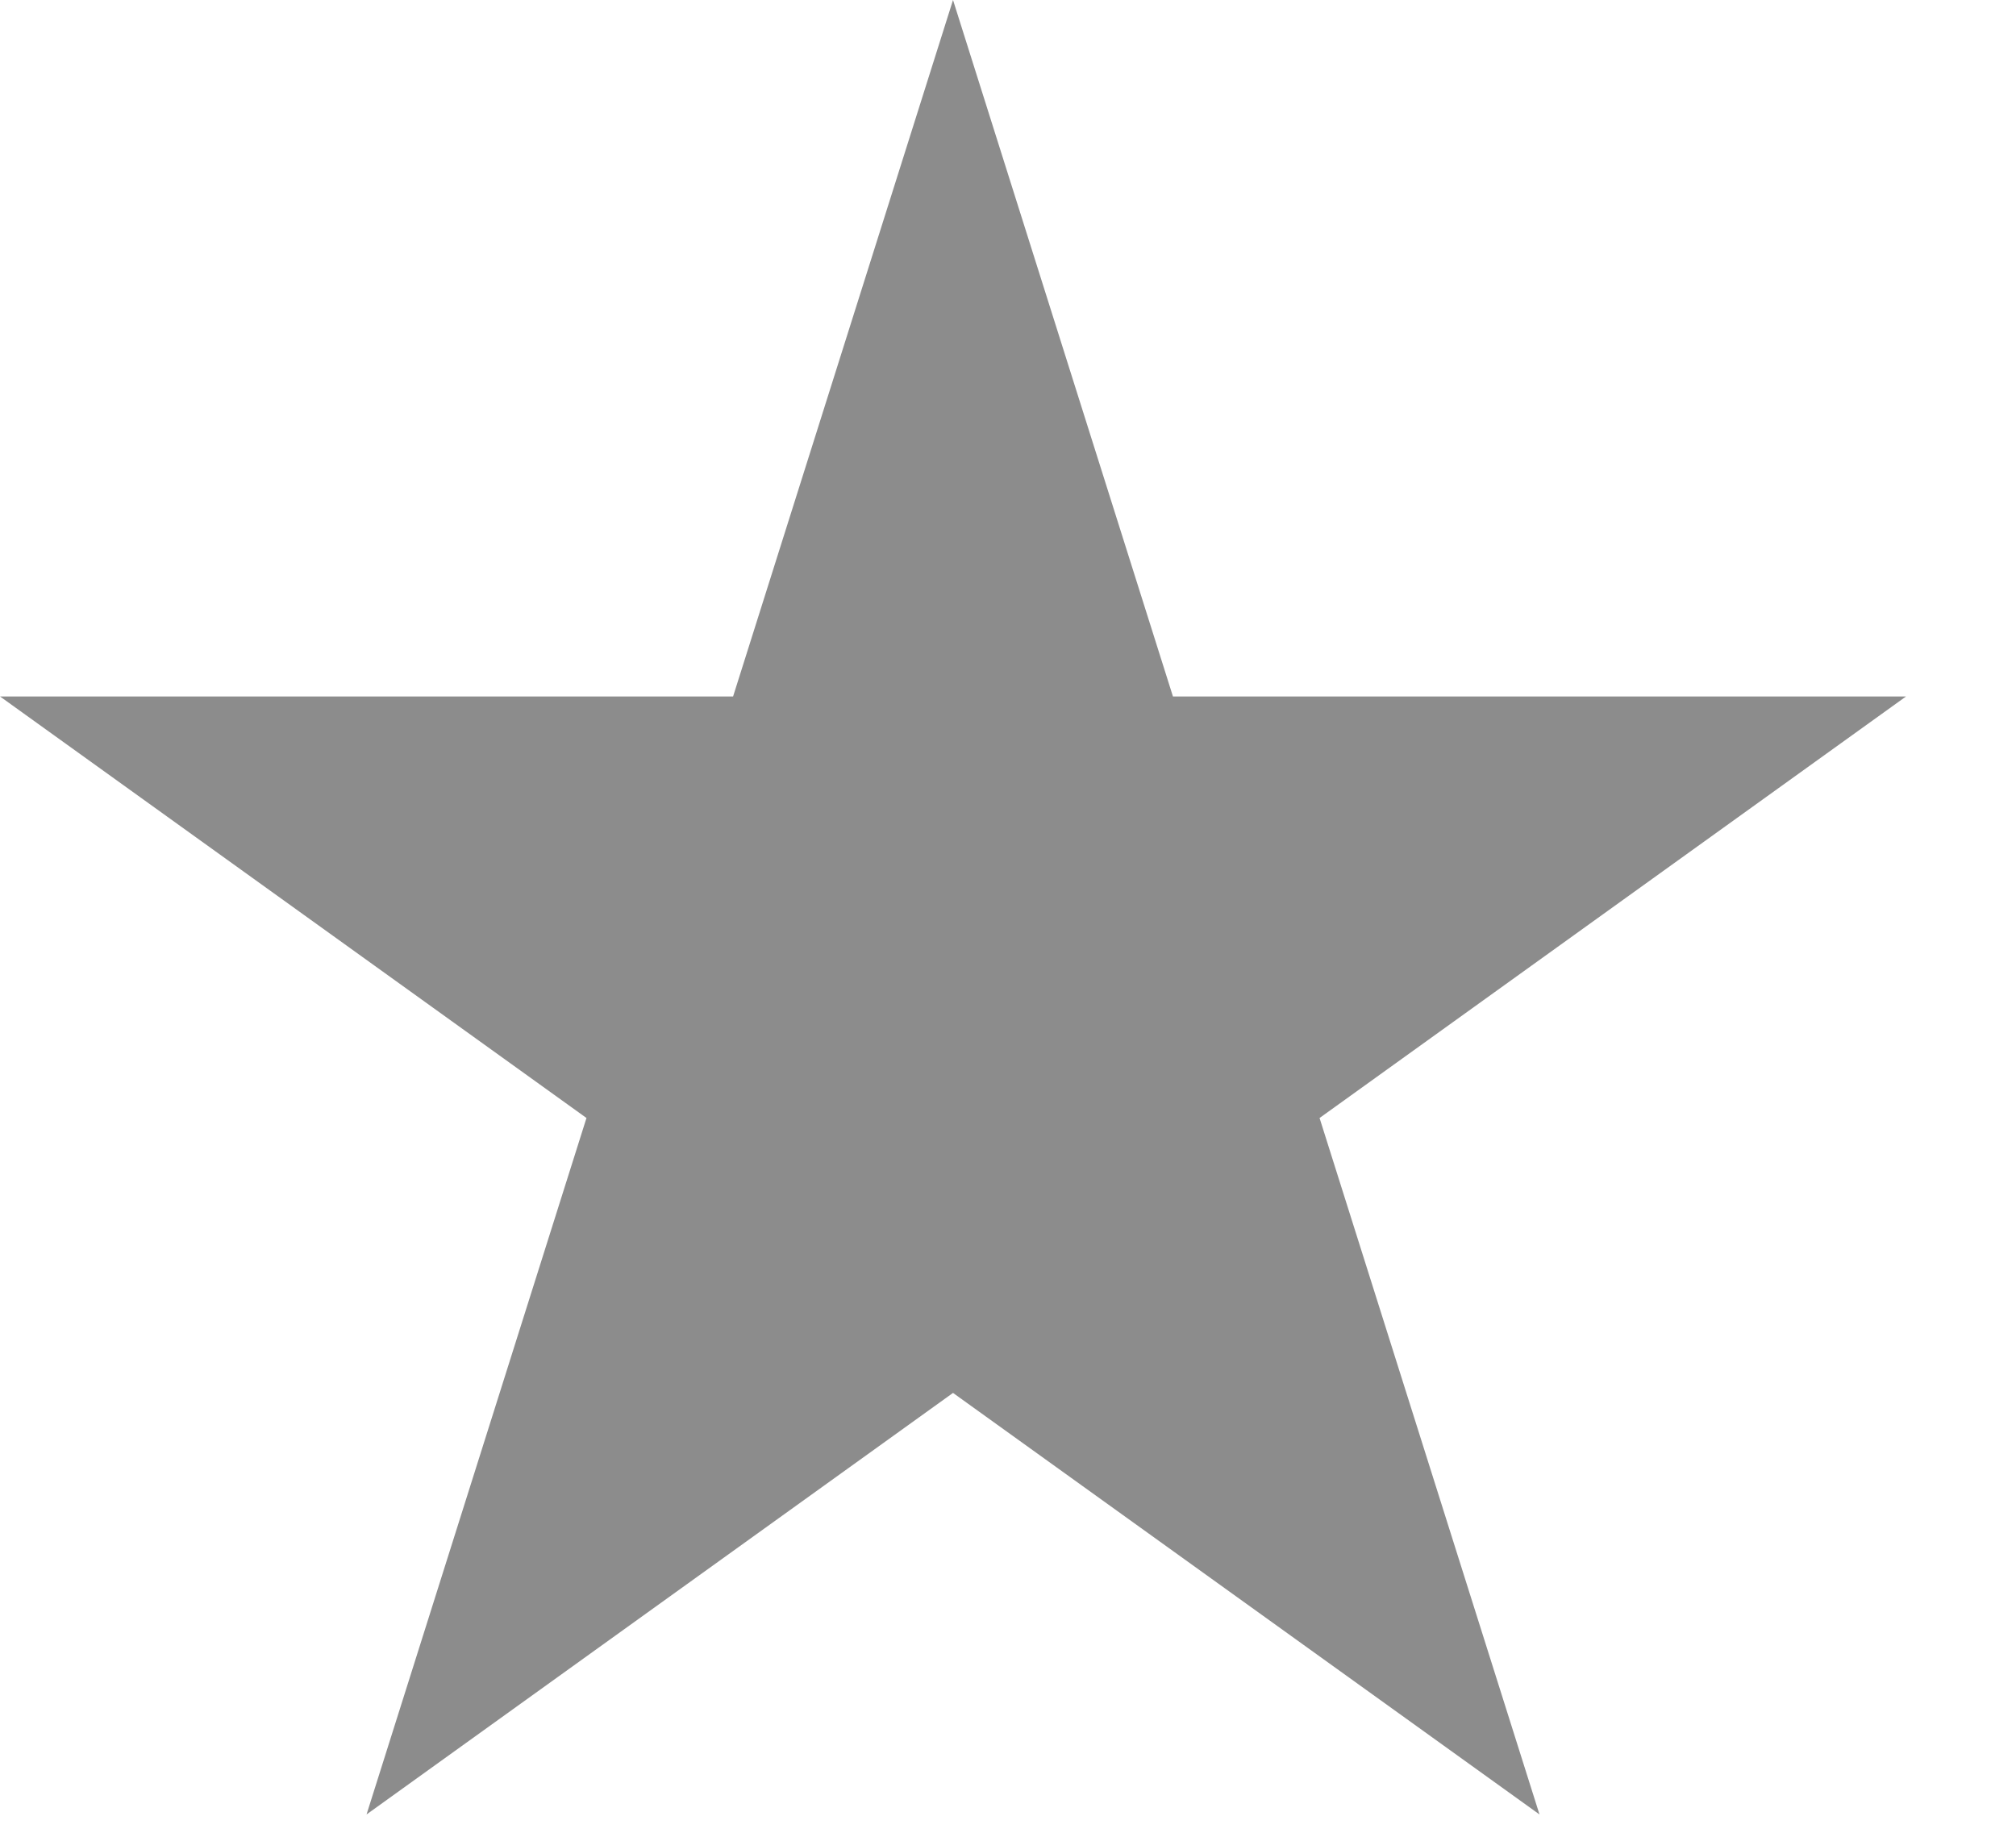
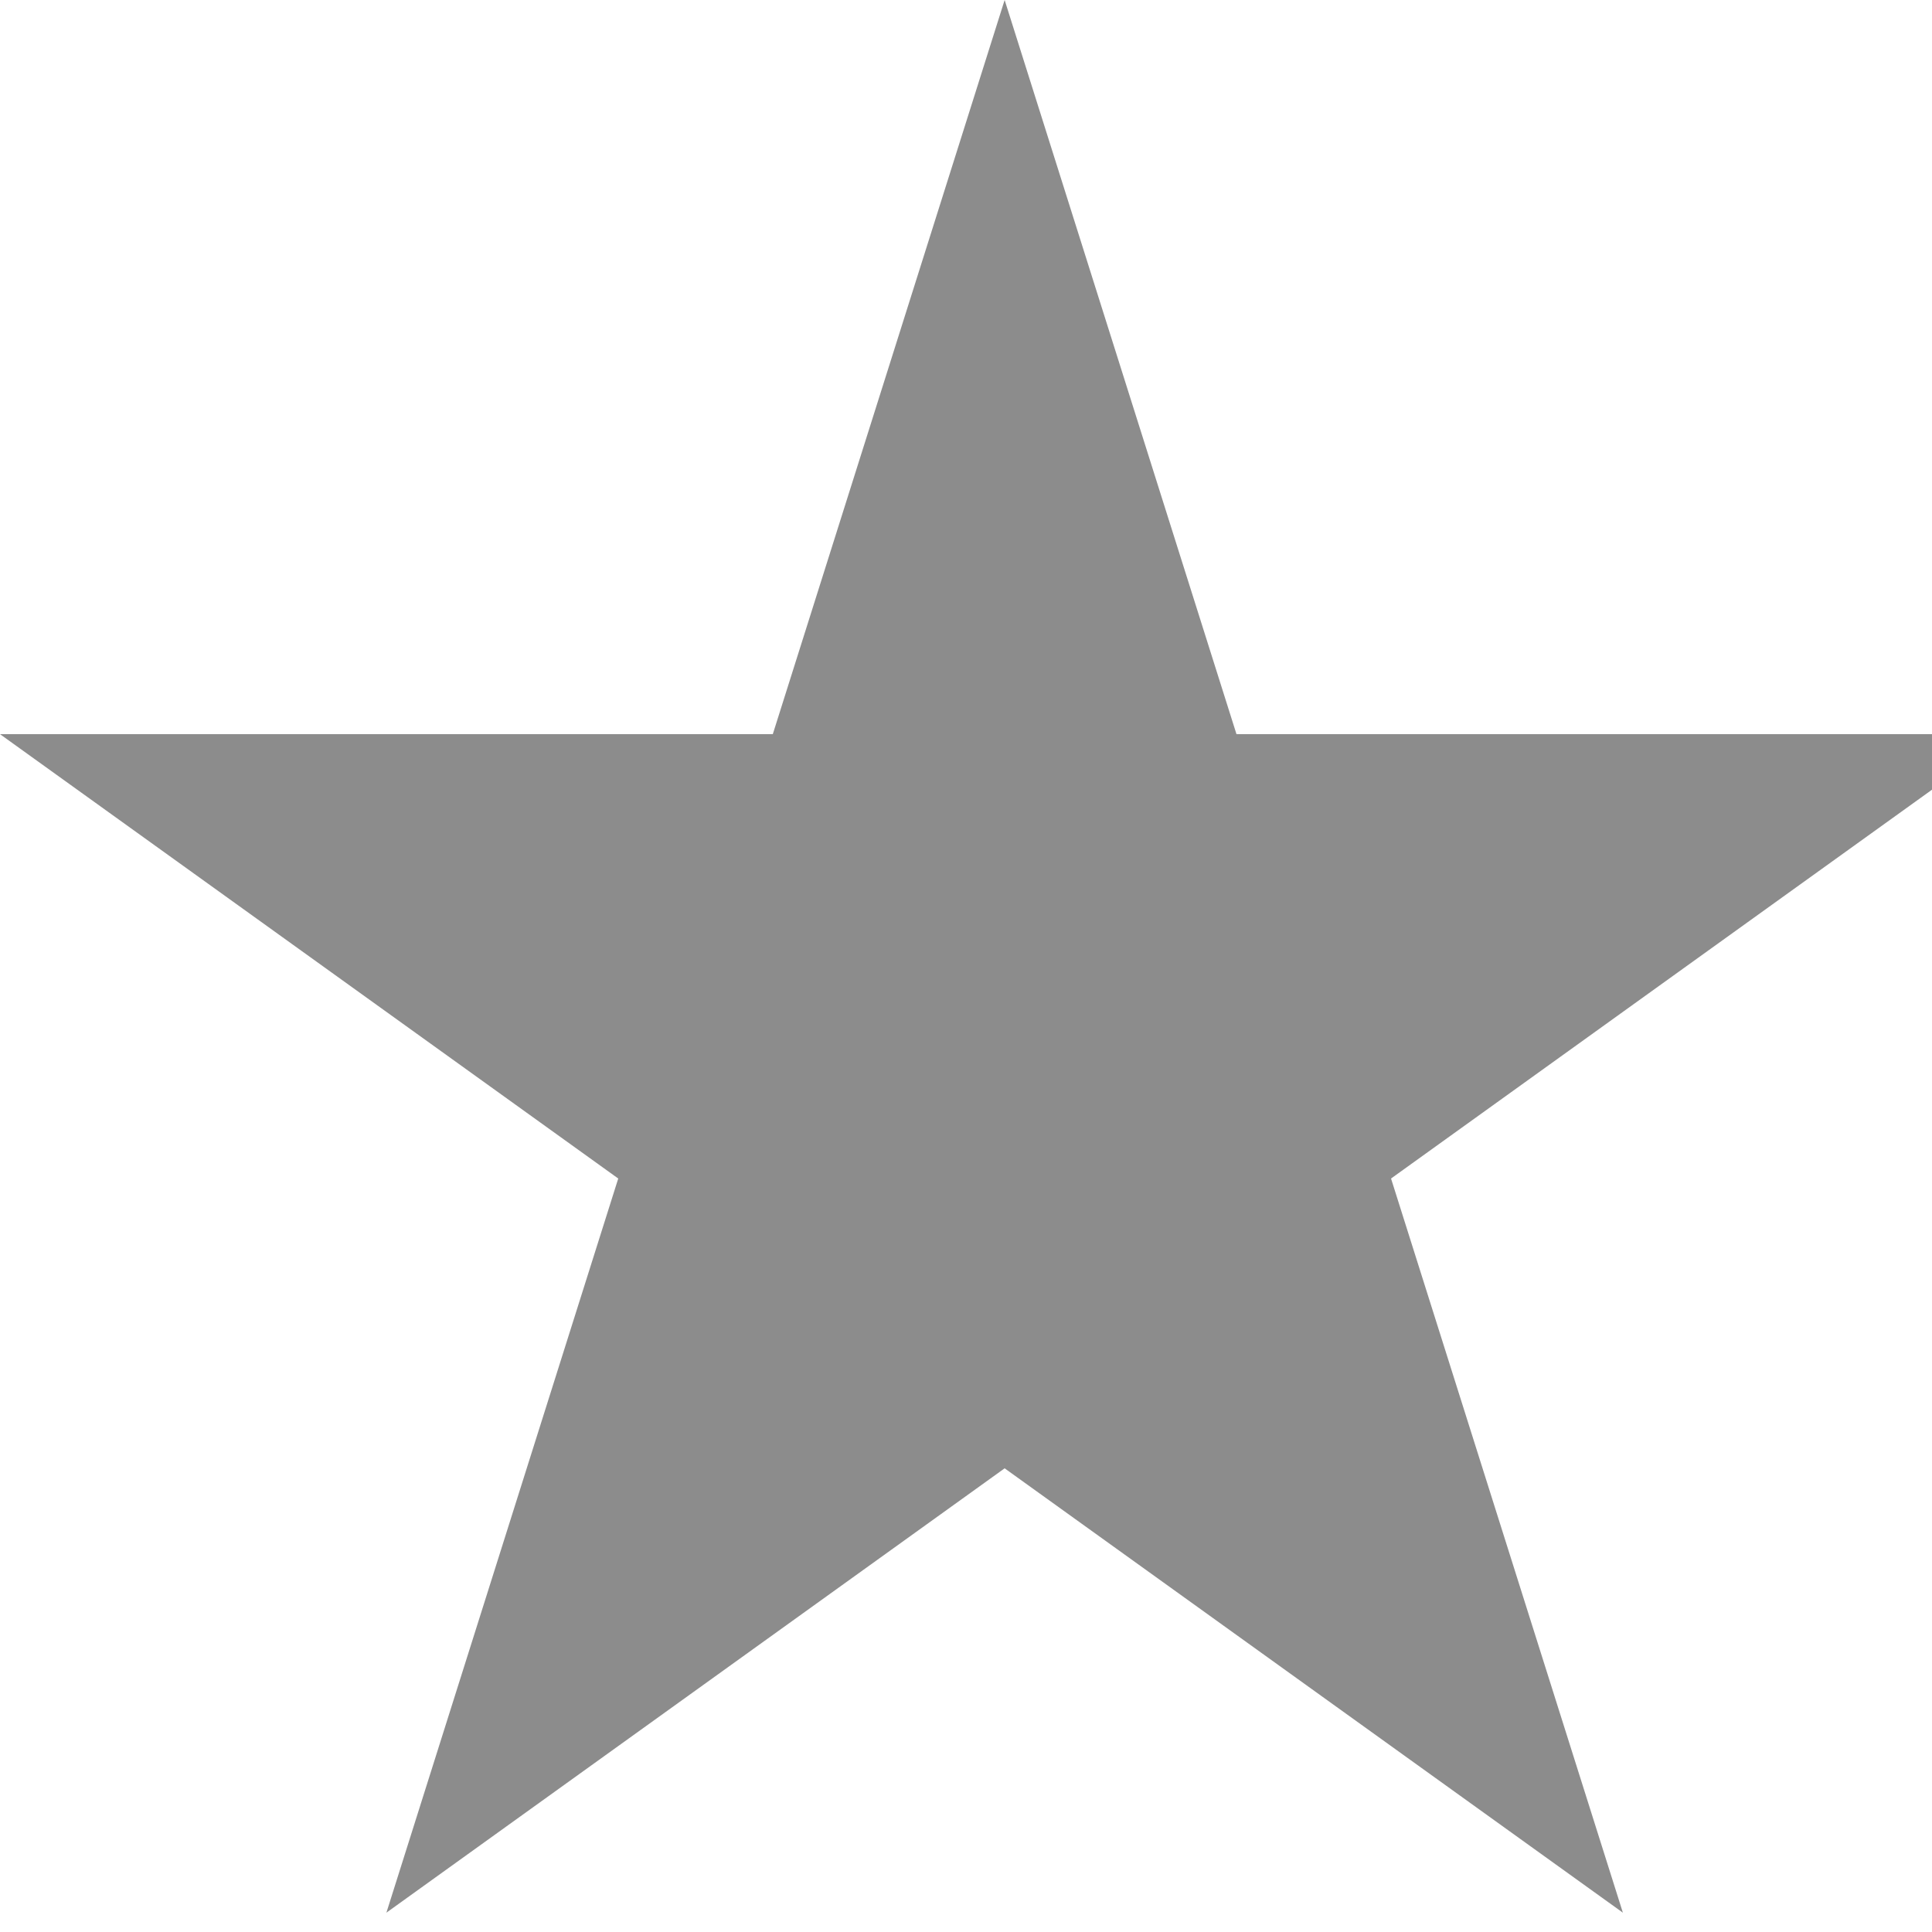
- <svg xmlns="http://www.w3.org/2000/svg" viewBox="0 0 11 10">
+ <svg xmlns="http://www.w3.org/2000/svg" viewBox="0 0 10 10">
  <path d="M 5.2 0 l 1.2 3.8 l 4 0 l -3.2 2.3 l 1.2 3.8 l -3.2 -2.3 l -3.2 2.3 l 1.2 -3.8 l -3.2 -2.3 l 4 0 l 1.2 -3.8 Z" style="fill: hsl(0, 0%, 55%)" />
</svg>
